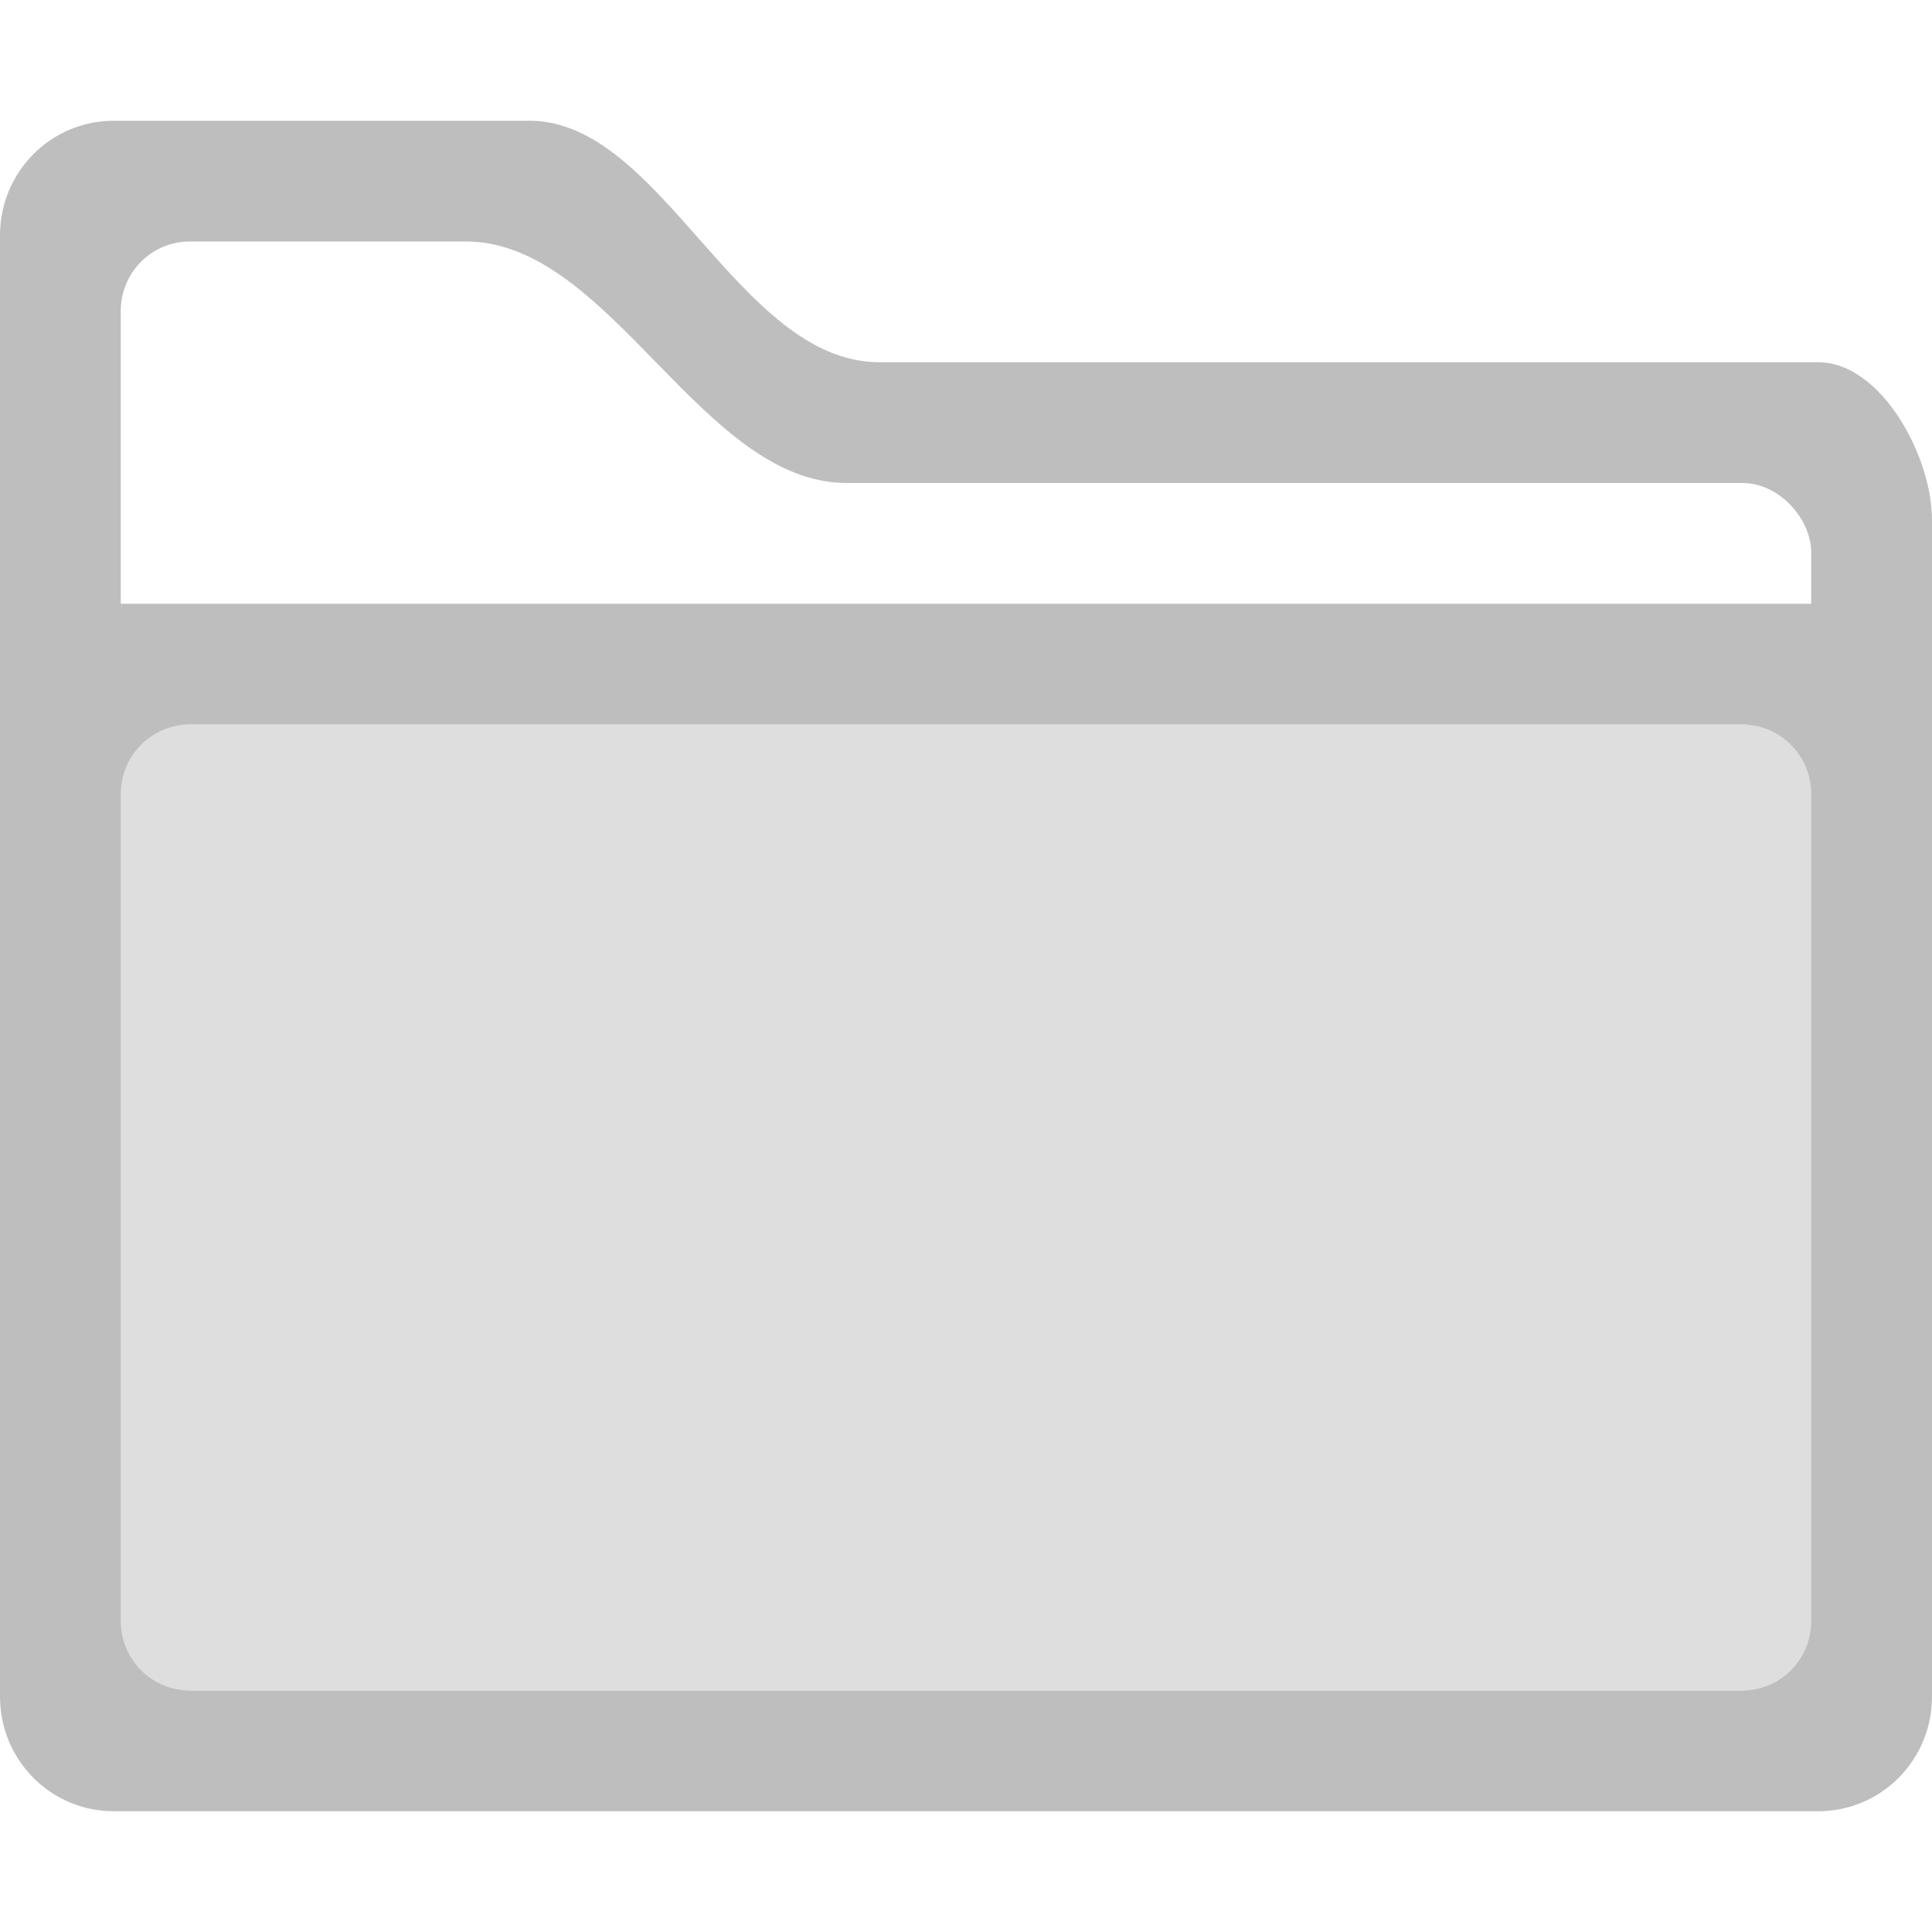
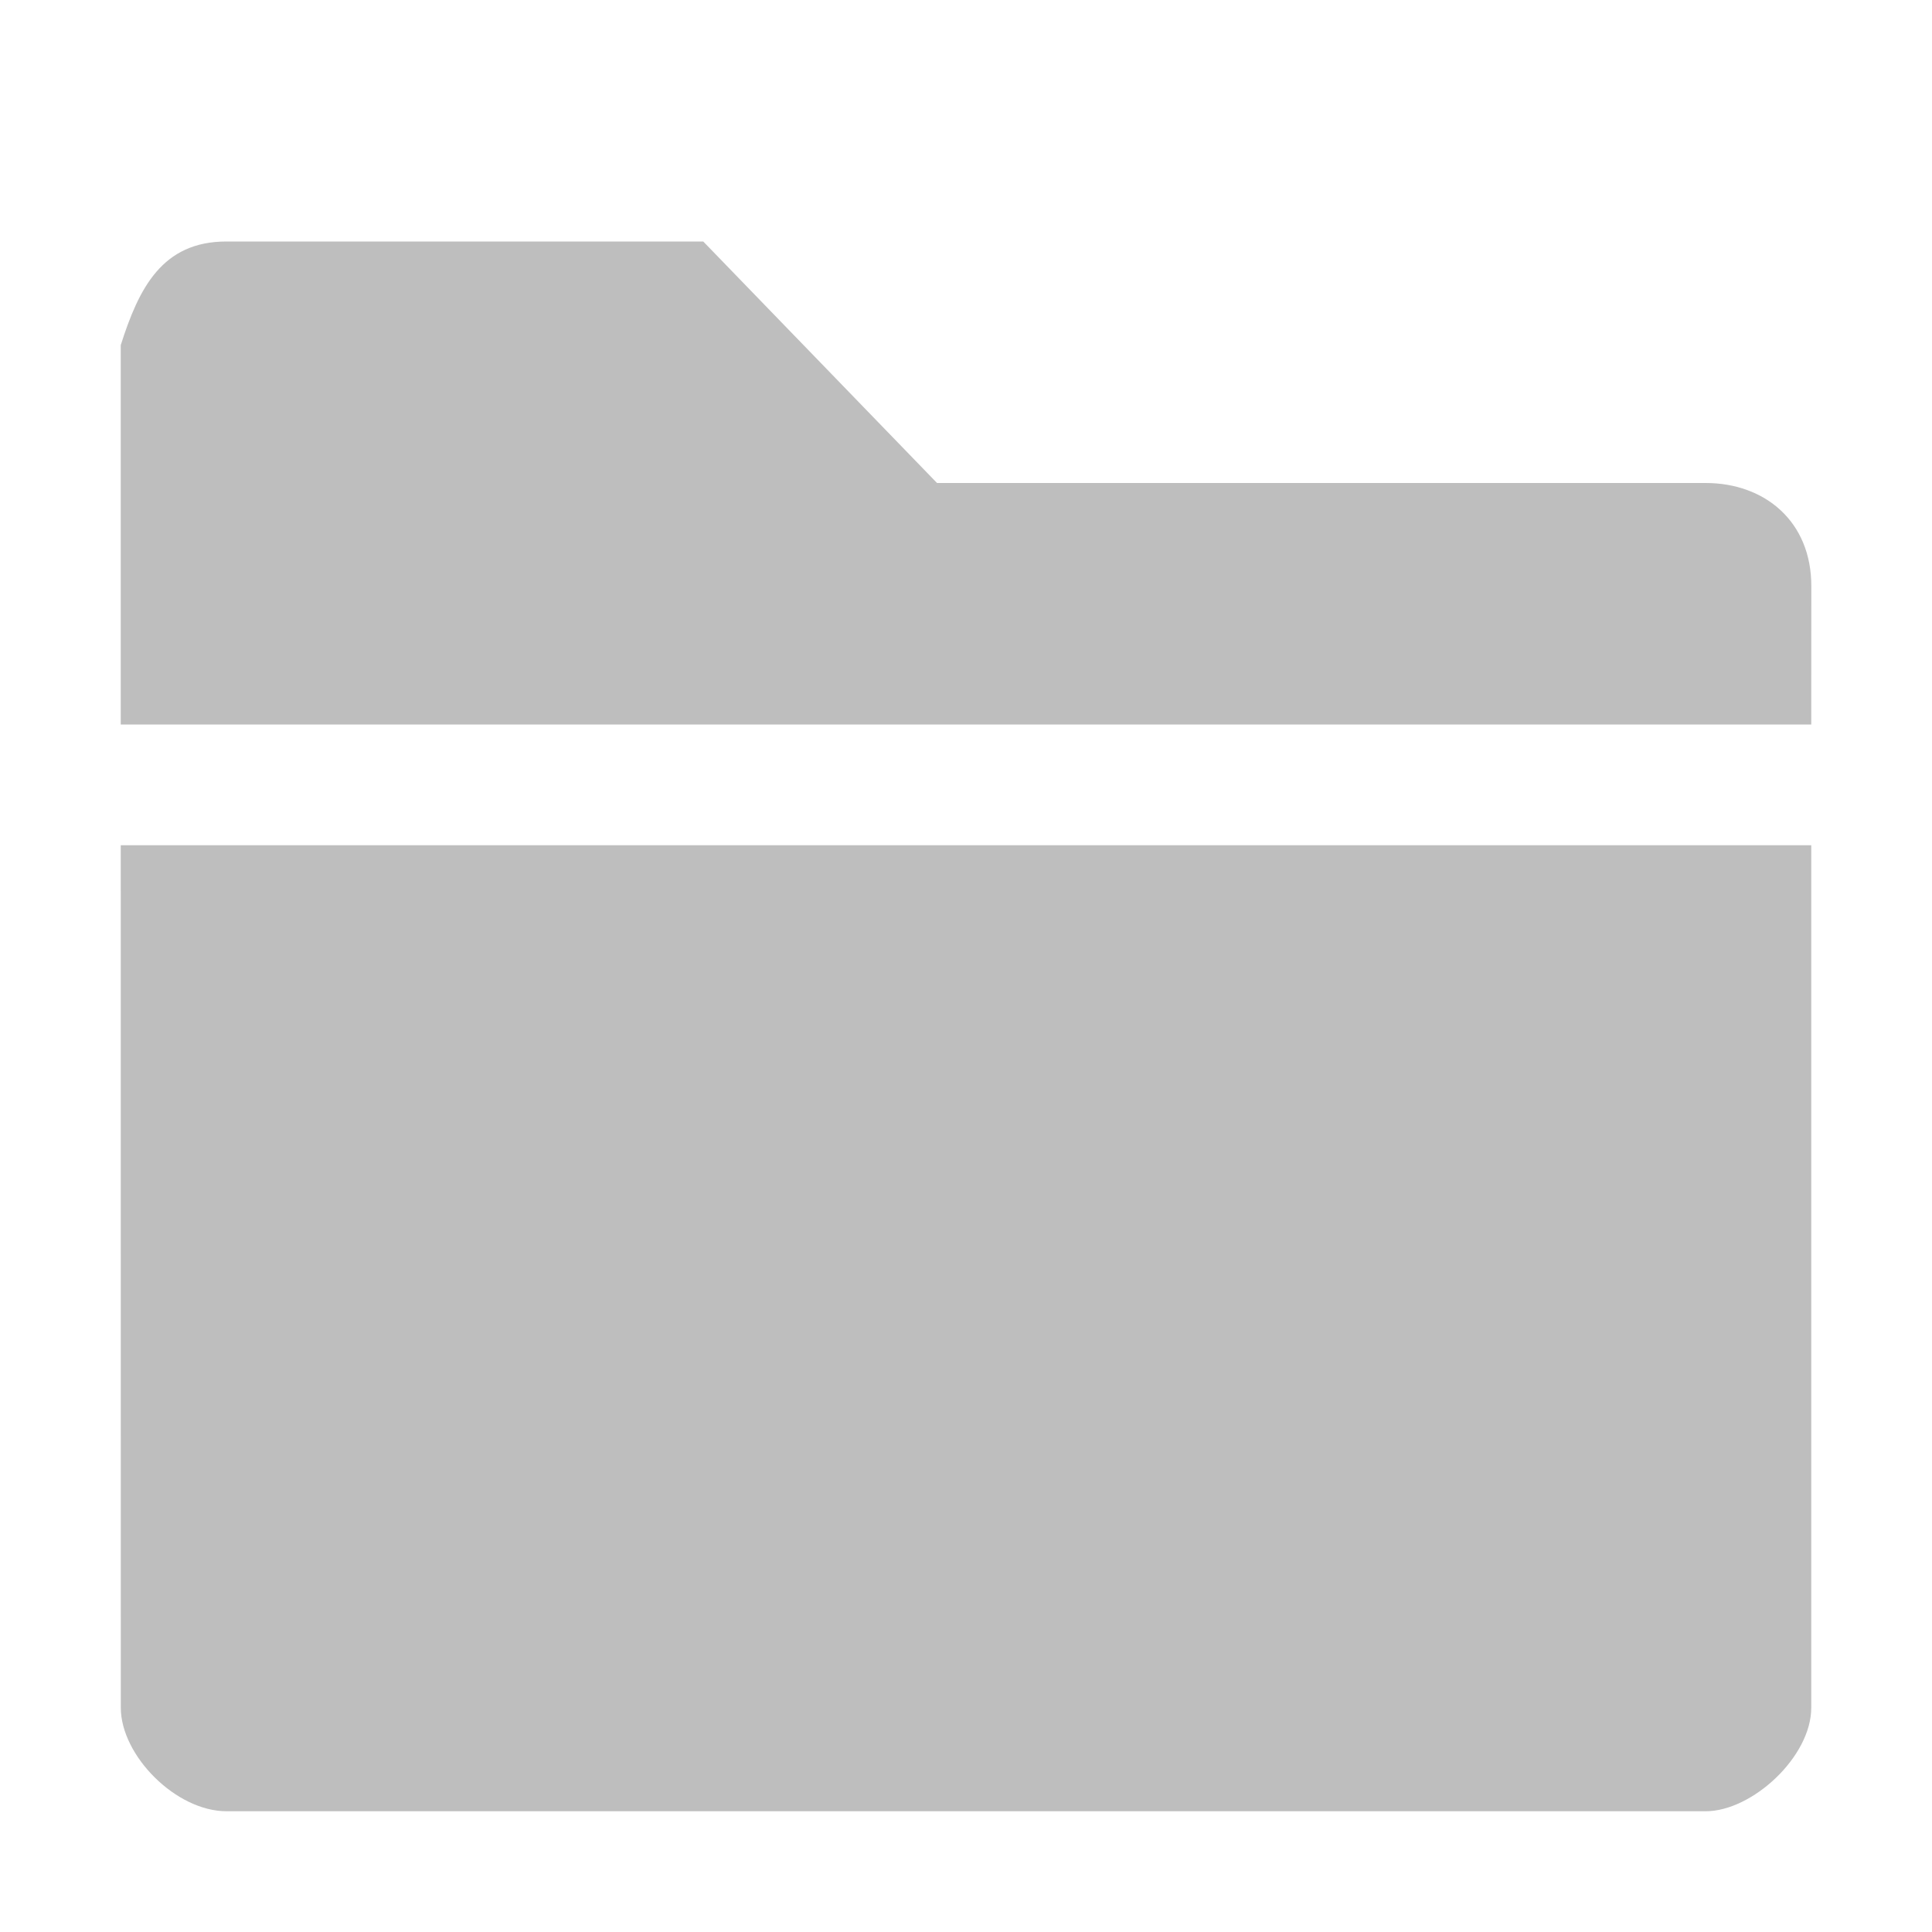
- <svg xmlns="http://www.w3.org/2000/svg" xmlns:xlink="http://www.w3.org/1999/xlink" width="16" height="16" id="svg2" version="1.0" style="display:inline">
-   <defs id="defs4">
-     <linearGradient xlink:href="#StandardGradient" id="linearGradient2428" gradientUnits="userSpaceOnUse" gradientTransform="matrix(0.9247229,0,0,1.08721,10.93994,-2.002359)" x1="11.999" y1="3.681" x2="11.999" y2="16.53" />
-     <linearGradient id="StandardGradient" gradientTransform="scale(0.9219544,1.084652)" x1="11.999" y1="0.922" x2="11.999" y2="19.387" gradientUnits="userSpaceOnUse">
-       <stop style="stop-color:#000000;stop-opacity:0.863;" offset="0" id="stop3283" />
-       <stop style="stop-color:#000000;stop-opacity:0.471;" offset="1" id="stop2651" />
-     </linearGradient>
-     <linearGradient xlink:href="#StandardGradient" id="linearGradient2549" gradientUnits="userSpaceOnUse" gradientTransform="matrix(0.9247229,0,0,1.08721,-2.060056,0.9976422)" x1="11.999" y1="0.922" x2="11.999" y2="17.478" />
-     <linearGradient xlink:href="#StandardGradient" id="linearGradient2418" gradientUnits="userSpaceOnUse" gradientTransform="matrix(0.9247229,0,0,1.08721,-4.060056,-3.002358)" x1="11.999" y1="0.922" x2="11.999" y2="17.478" />
-     <linearGradient xlink:href="#StandardGradient" id="linearGradient2422" gradientUnits="userSpaceOnUse" gradientTransform="matrix(0.9247229,0,0,1.08721,-5.060056,-1.002358)" x1="11.999" y1="0.922" x2="11.999" y2="17.478" />
-     <linearGradient xlink:href="#StandardGradient" id="linearGradient2403" gradientUnits="userSpaceOnUse" gradientTransform="matrix(0.9247229,0,0,1.08721,-4.060056,-3.002358)" x1="11.999" y1="0.922" x2="11.999" y2="17.478" />
-     <linearGradient xlink:href="#StandardGradient" id="linearGradient2406" gradientUnits="userSpaceOnUse" gradientTransform="matrix(0.9247229,0,0,1.08721,-4.060056,-3.002358)" x1="11.999" y1="0.922" x2="11.999" y2="17.478" />
-     <linearGradient xlink:href="#StandardGradient" id="linearGradient2409" gradientUnits="userSpaceOnUse" gradientTransform="matrix(0.9247229,0,0,1.08721,-6.060056,-2.002358)" x1="11.999" y1="3.68" x2="11.999" y2="15.639" />
-     <linearGradient xlink:href="#StandardGradient" id="linearGradient2416" gradientUnits="userSpaceOnUse" gradientTransform="matrix(0.9247229,0,0,1.08721,-6.060056,-2.002358)" x1="11.999" y1="2.762" x2="11.999" y2="15.639" />
-     <linearGradient xlink:href="#StandardGradient" id="linearGradient2529" gradientUnits="userSpaceOnUse" gradientTransform="matrix(0.9247229,0,0,1.08721,-4.041881,0.9976412)" x1="11.999" y1="3.681" x2="11.999" y2="16.53" />
-     <linearGradient xlink:href="#StandardGradient" id="linearGradient2539" gradientUnits="userSpaceOnUse" gradientTransform="matrix(0.9247229,0,0,1.08721,-6.060056,-2.002358)" x1="11.999" y1="2.762" x2="11.999" y2="15.639" />
-     <linearGradient xlink:href="#StandardGradient" id="linearGradient2542" gradientUnits="userSpaceOnUse" gradientTransform="matrix(0.9247229,0,0,1.08721,-6.060056,-2.002358)" x1="11.999" y1="2.762" x2="11.999" y2="15.639" />
-     <linearGradient xlink:href="#StandardGradient" id="linearGradient2412" gradientUnits="userSpaceOnUse" gradientTransform="matrix(0.9247229,0,0,1.08721,-6.060056,-2.002358)" x1="11.999" y1="2.762" x2="11.999" y2="15.639" />
-     <linearGradient xlink:href="#StandardGradient" id="linearGradient2423" gradientUnits="userSpaceOnUse" gradientTransform="matrix(0.9247229,0,0,1.08721,-6.060056,-2.002358)" x1="11.999" y1="2.762" x2="11.999" y2="15.639" />
-     <linearGradient xlink:href="#StandardGradient" id="linearGradient2942" gradientUnits="userSpaceOnUse" gradientTransform="matrix(0.9247229,0,0,1.08721,-26.06006,-2.002358)" x1="11.999" y1="2.762" x2="11.999" y2="15.639" />
-     <clipPath clipPathUnits="userSpaceOnUse" id="clipPath2949">
-       <path style="fill:#ff00ff;fill-opacity:1;stroke:none;display:inline" d="m -20,0 0,16 16,0 0,-16 -16,0 z m 3,1 3,0 c 0.554,0 1,0.446 1,1 l 6,0 c 0.554,0 1,0.446 1,1 l -12,0 0,-1 c 0,-0.554 0.446,-1 1,-1 z m -0.5,3 4,0 6,0 1,0 C -5.669,4 -5,4.669 -5,5.5 l 0,4.5 0,1.5 c 0,0.647 -0.396,1.195 -0.969,1.406 l 0,0.156 -0.031,0 0,0.438 c 0,0.831 -0.669,1.5 -1.5,1.5 l -6,0 c -0.831,0 -1.5,-0.669 -1.5,-1.5 l 0,-0.5 -2.5,0 c -0.831,0 -1.5,-0.669 -1.5,-1.5 l 0,-1.5 0,-4.5 C -19,4.669 -18.331,4 -17.5,4 z m 5,2 C -12.777,6 -13,6.223 -13,6.5 l 0,6 c 0,0.277 0.223,0.5 0.5,0.5 l 4,0 c 0.277,0 0.5,-0.223 0.5,-0.5 l 0,-6 C -8,6.223 -8.223,6 -8.5,6 l -4,0 z" id="path2951" />
-     </clipPath>
-     <linearGradient xlink:href="#StandardGradient" id="linearGradient5012" gradientUnits="userSpaceOnUse" gradientTransform="matrix(0.9247229,0,0,1.08721,-6.060056,-2.002358)" x1="11.999" y1="2.762" x2="11.999" y2="15.639" />
-     <linearGradient xlink:href="#StandardGradient" id="linearGradient5016" gradientUnits="userSpaceOnUse" gradientTransform="matrix(0.9247229,0,0,1.08721,-6.060056,-2.002358)" x1="11.999" y1="2.762" x2="11.999" y2="15.639" />
-     <linearGradient xlink:href="#StandardGradient" id="linearGradient3176" gradientUnits="userSpaceOnUse" gradientTransform="matrix(0.9247229,0,0,1.08721,-6.060056,-2.002358)" x1="11.999" y1="2.762" x2="11.999" y2="15.639" />
-     <linearGradient xlink:href="#StandardGradient" id="linearGradient3180" gradientUnits="userSpaceOnUse" gradientTransform="matrix(0.9247229,0,0,1.08721,-6.060056,-2.002358)" x1="11.999" y1="2.762" x2="11.999" y2="15.639" />
-     <linearGradient xlink:href="#StandardGradient" id="linearGradient3042" gradientUnits="userSpaceOnUse" gradientTransform="matrix(0.9247229,0,0,1.08721,-6.060056,-2.002358)" x1="11.999" y1="2.762" x2="11.999" y2="15.639" />
-     <linearGradient xlink:href="#StandardGradient" id="linearGradient3047" gradientUnits="userSpaceOnUse" gradientTransform="matrix(0.9247229,0,0,1.08721,-6.060056,-2.002358)" x1="11.999" y1="2.762" x2="11.999" y2="15.639" />
-     <linearGradient xlink:href="#StandardGradient" id="linearGradient3052" gradientUnits="userSpaceOnUse" gradientTransform="matrix(0.9247229,0,0,1.08721,-6.060056,-2.002358)" x1="11.999" y1="2.762" x2="11.999" y2="15.639" />
-     <linearGradient xlink:href="#StandardGradient" id="linearGradient3059" gradientUnits="userSpaceOnUse" gradientTransform="matrix(0.9247229,0,0,1.08721,-6.060056,-2.002358)" x1="11.999" y1="2.762" x2="11.999" y2="15.639" />
-     <linearGradient xlink:href="#StandardGradient" id="linearGradient3062" gradientUnits="userSpaceOnUse" gradientTransform="matrix(-0.9247229,0,0,1.08721,22.06006,-2.002358)" x1="11.999" y1="2.762" x2="11.999" y2="15.639" />
-     <linearGradient xlink:href="#StandardGradient" id="linearGradient3064" gradientUnits="userSpaceOnUse" gradientTransform="matrix(0.9247229,0,0,1.08721,-6.060056,-2.002358)" x1="11.999" y1="2.762" x2="11.999" y2="15.639" />
-     <linearGradient xlink:href="#StandardGradient" id="linearGradient3067" gradientUnits="userSpaceOnUse" gradientTransform="matrix(0.9247229,0,0,1.08721,-6.060056,-1.002358)" x1="11.999" y1="2.762" x2="11.999" y2="15.639" />
-     <linearGradient xlink:href="#StandardGradient" id="linearGradient3071" gradientUnits="userSpaceOnUse" gradientTransform="matrix(0.9247229,0,0,1.08721,-6.060056,-2.002358)" x1="11.999" y1="2.762" x2="11.999" y2="15.639" />
-     <linearGradient xlink:href="#StandardGradient" id="linearGradient3074" gradientUnits="userSpaceOnUse" gradientTransform="matrix(0.9247229,0,0,1.08721,-6.060056,-2.002358)" x1="11.999" y1="2.762" x2="11.999" y2="15.639" />
-   </defs>
-   <path id="rect4155" d="M 0.943,1 C 0.42,1 0,1.424 0,1.95 V 14.05 C 0,14.576 0.42,15 0.943,15 H 15.057 C 15.58,15 16,14.576 16,14.05 V 4.305 C 16,3.779 15.58,3 15.057,3 L 7.274,3 C 6.114,2.988 5.481,1.006 4.391,1 Z M 1.572,2 h 2.3 c 1.19,0.014 1.939,2.001 3.141,2 L 14.428,4 C 14.745,4 15,4.307 15,4.576 V 5 H 1 V 2.576 c 0,-0.319 0.255,-0.576 0.572,-0.576 z M 1.572,6 H 14.428 c 0.317,0 0.572,0.258 0.572,0.577 v 6.847 c 0,0.319 -0.255,0.576 -0.572,0.576 H 1.572 c -0.317,0 -0.572,-0.257 -0.572,-0.576 V 6.577 C 1,6.258 1.255,6 1.572,6 Z" style="opacity:1;fill:#bebebe;fill-opacity:1;stroke-width:0.446" />
-   <path style="opacity:0.5;fill:#bebebe;fill-opacity:1;stroke-width:0.446" d="m 1.461,6.001 h 13.078 c 0.317,0 0.572,0.257 0.572,0.576 v 6.847 c 0,0.319 -0.255,0.576 -0.572,0.576 H 1.461 c -0.317,0 -0.572,-0.257 -0.572,-0.576 V 6.577 c 0,-0.319 0.255,-0.576 0.572,-0.576 z" id="path4170" />
+ <svg xmlns="http://www.w3.org/2000/svg" id="svg7384" height="16" width="16" version="1.1">
+   <defs id="defs10" />
+   <path id="rect3845-3-6-7" style="fill:#bebebe;fill-opacity:1" d="m 1,7 4.717e-4,7.143 C 1.001,14.539 1.457,15 1.876,15 H 14.126 c 0.384,0 0.874,-0.451 0.874,-0.857 L 15,7 Z" />
+   <path id="rect3845-3-6-5" style="fill:#bebebe;fill-opacity:1" d="M 1.875,2 C 1.342,2 1.15,2.387 1,2.858 V 6 h 14 l 5.42e-4,-1.143 c 0.002,-0.539 -0.386,-0.857 -0.875,-0.857 L 7.76,4 5.824,2 Z" />
</svg>
